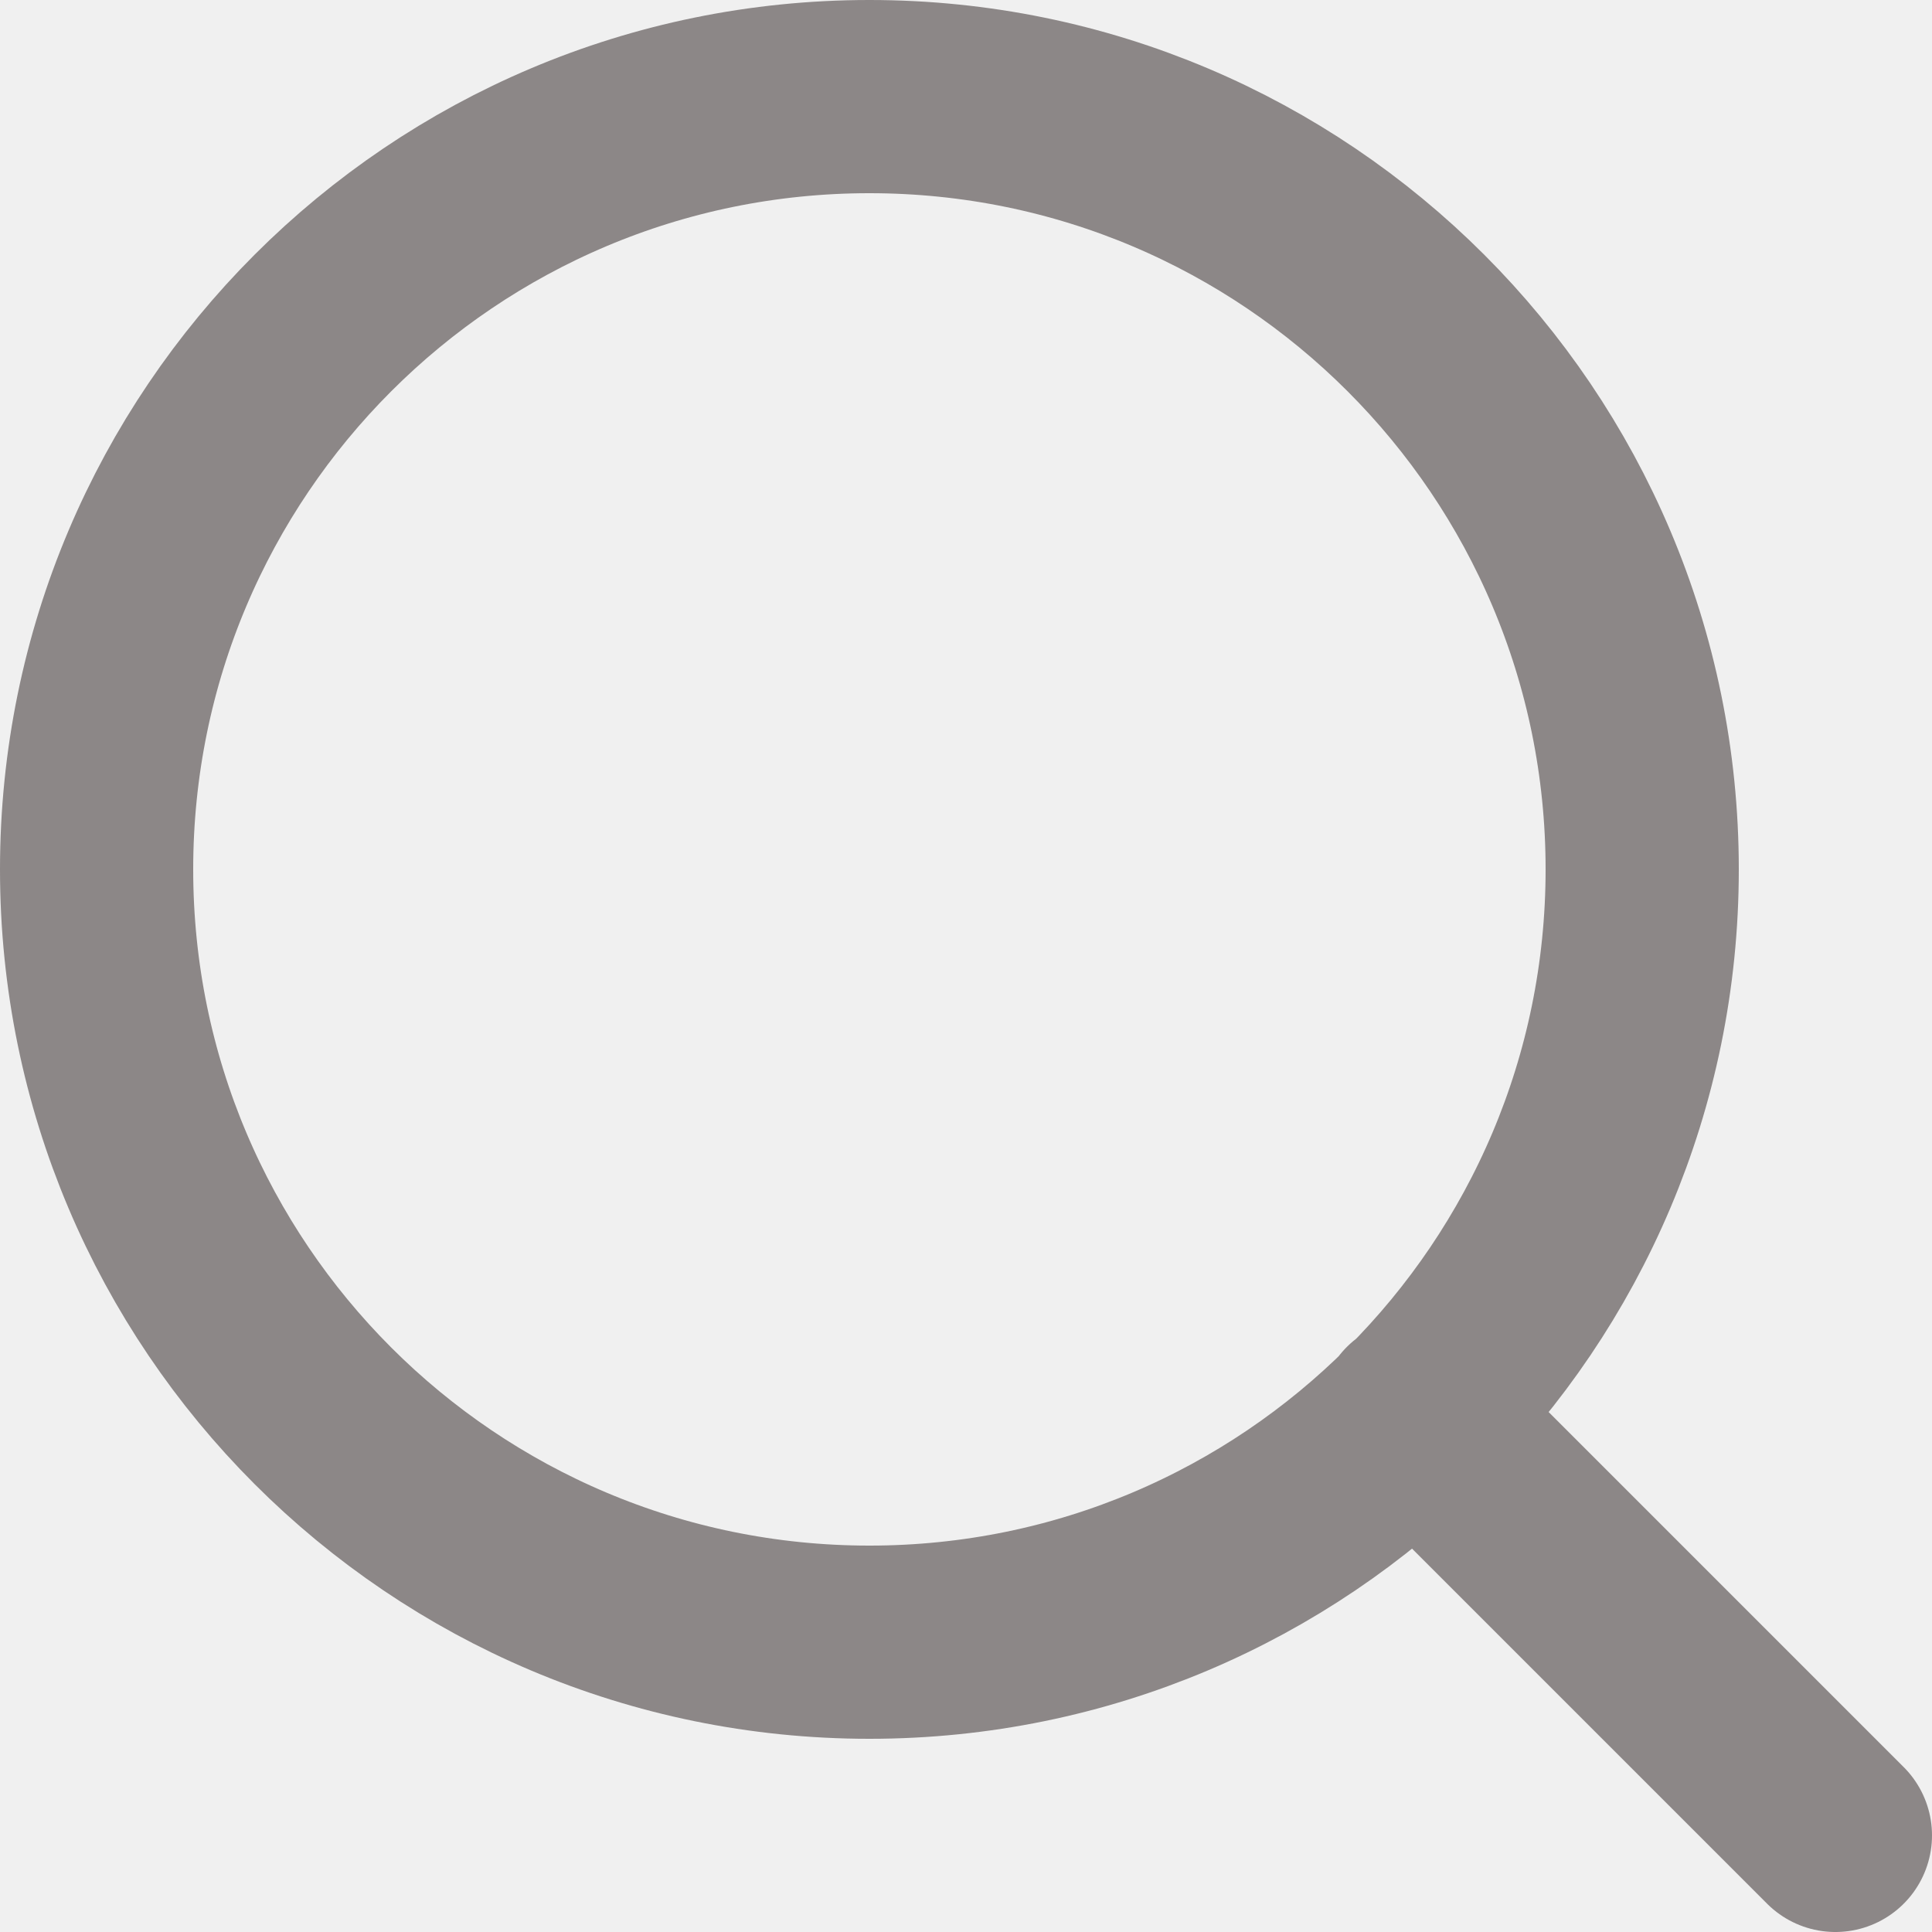
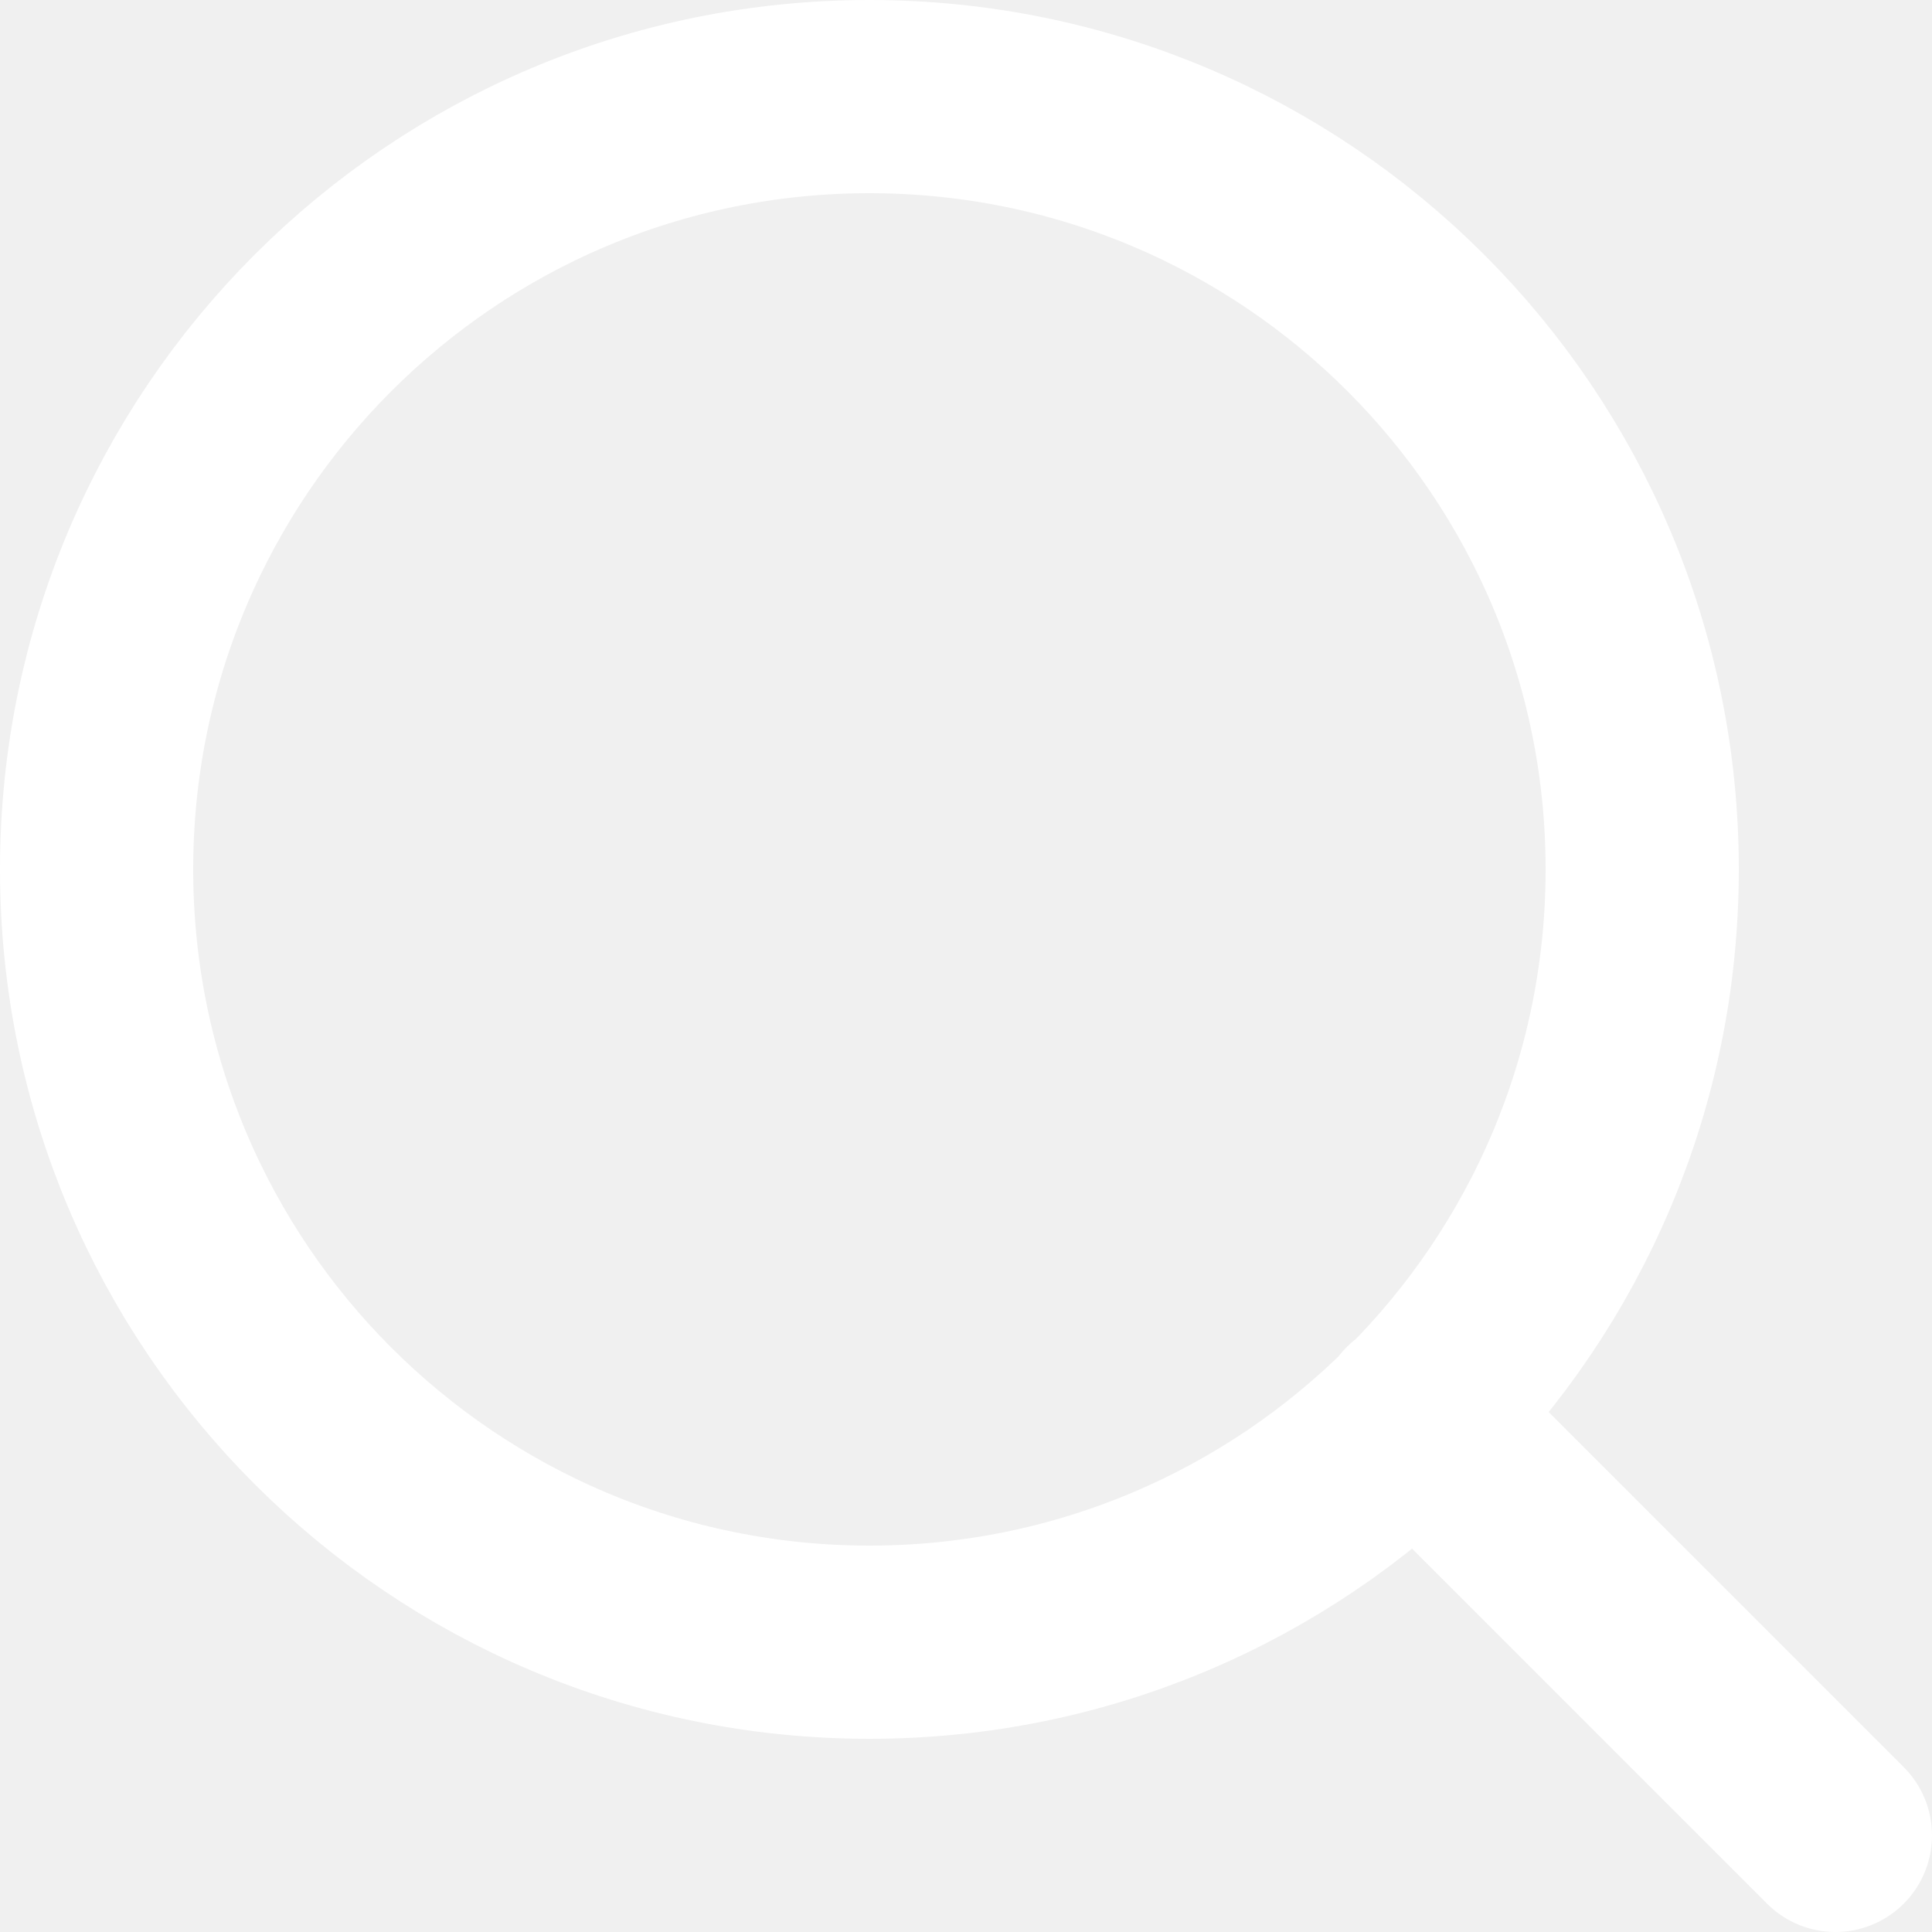
<svg xmlns="http://www.w3.org/2000/svg" width="20" height="20" fill="none" class="homesearch-icon">
-   <path stroke="#8C8787" stroke-linecap="round" stroke-linejoin="round" stroke-width="2" d="M9 17A8 8 0 1 0 9 1a8 8 0 0 0 0 16ZM19 19l-4.35-4.35" />
+   <path stroke="#fff" stroke-linecap="round" stroke-linejoin="round" stroke-width="2" d="M9 17A8 8 0 1 0 9 1a8 8 0 0 0 0 16ZM19 19l-4.35-4.35" />
</svg>
